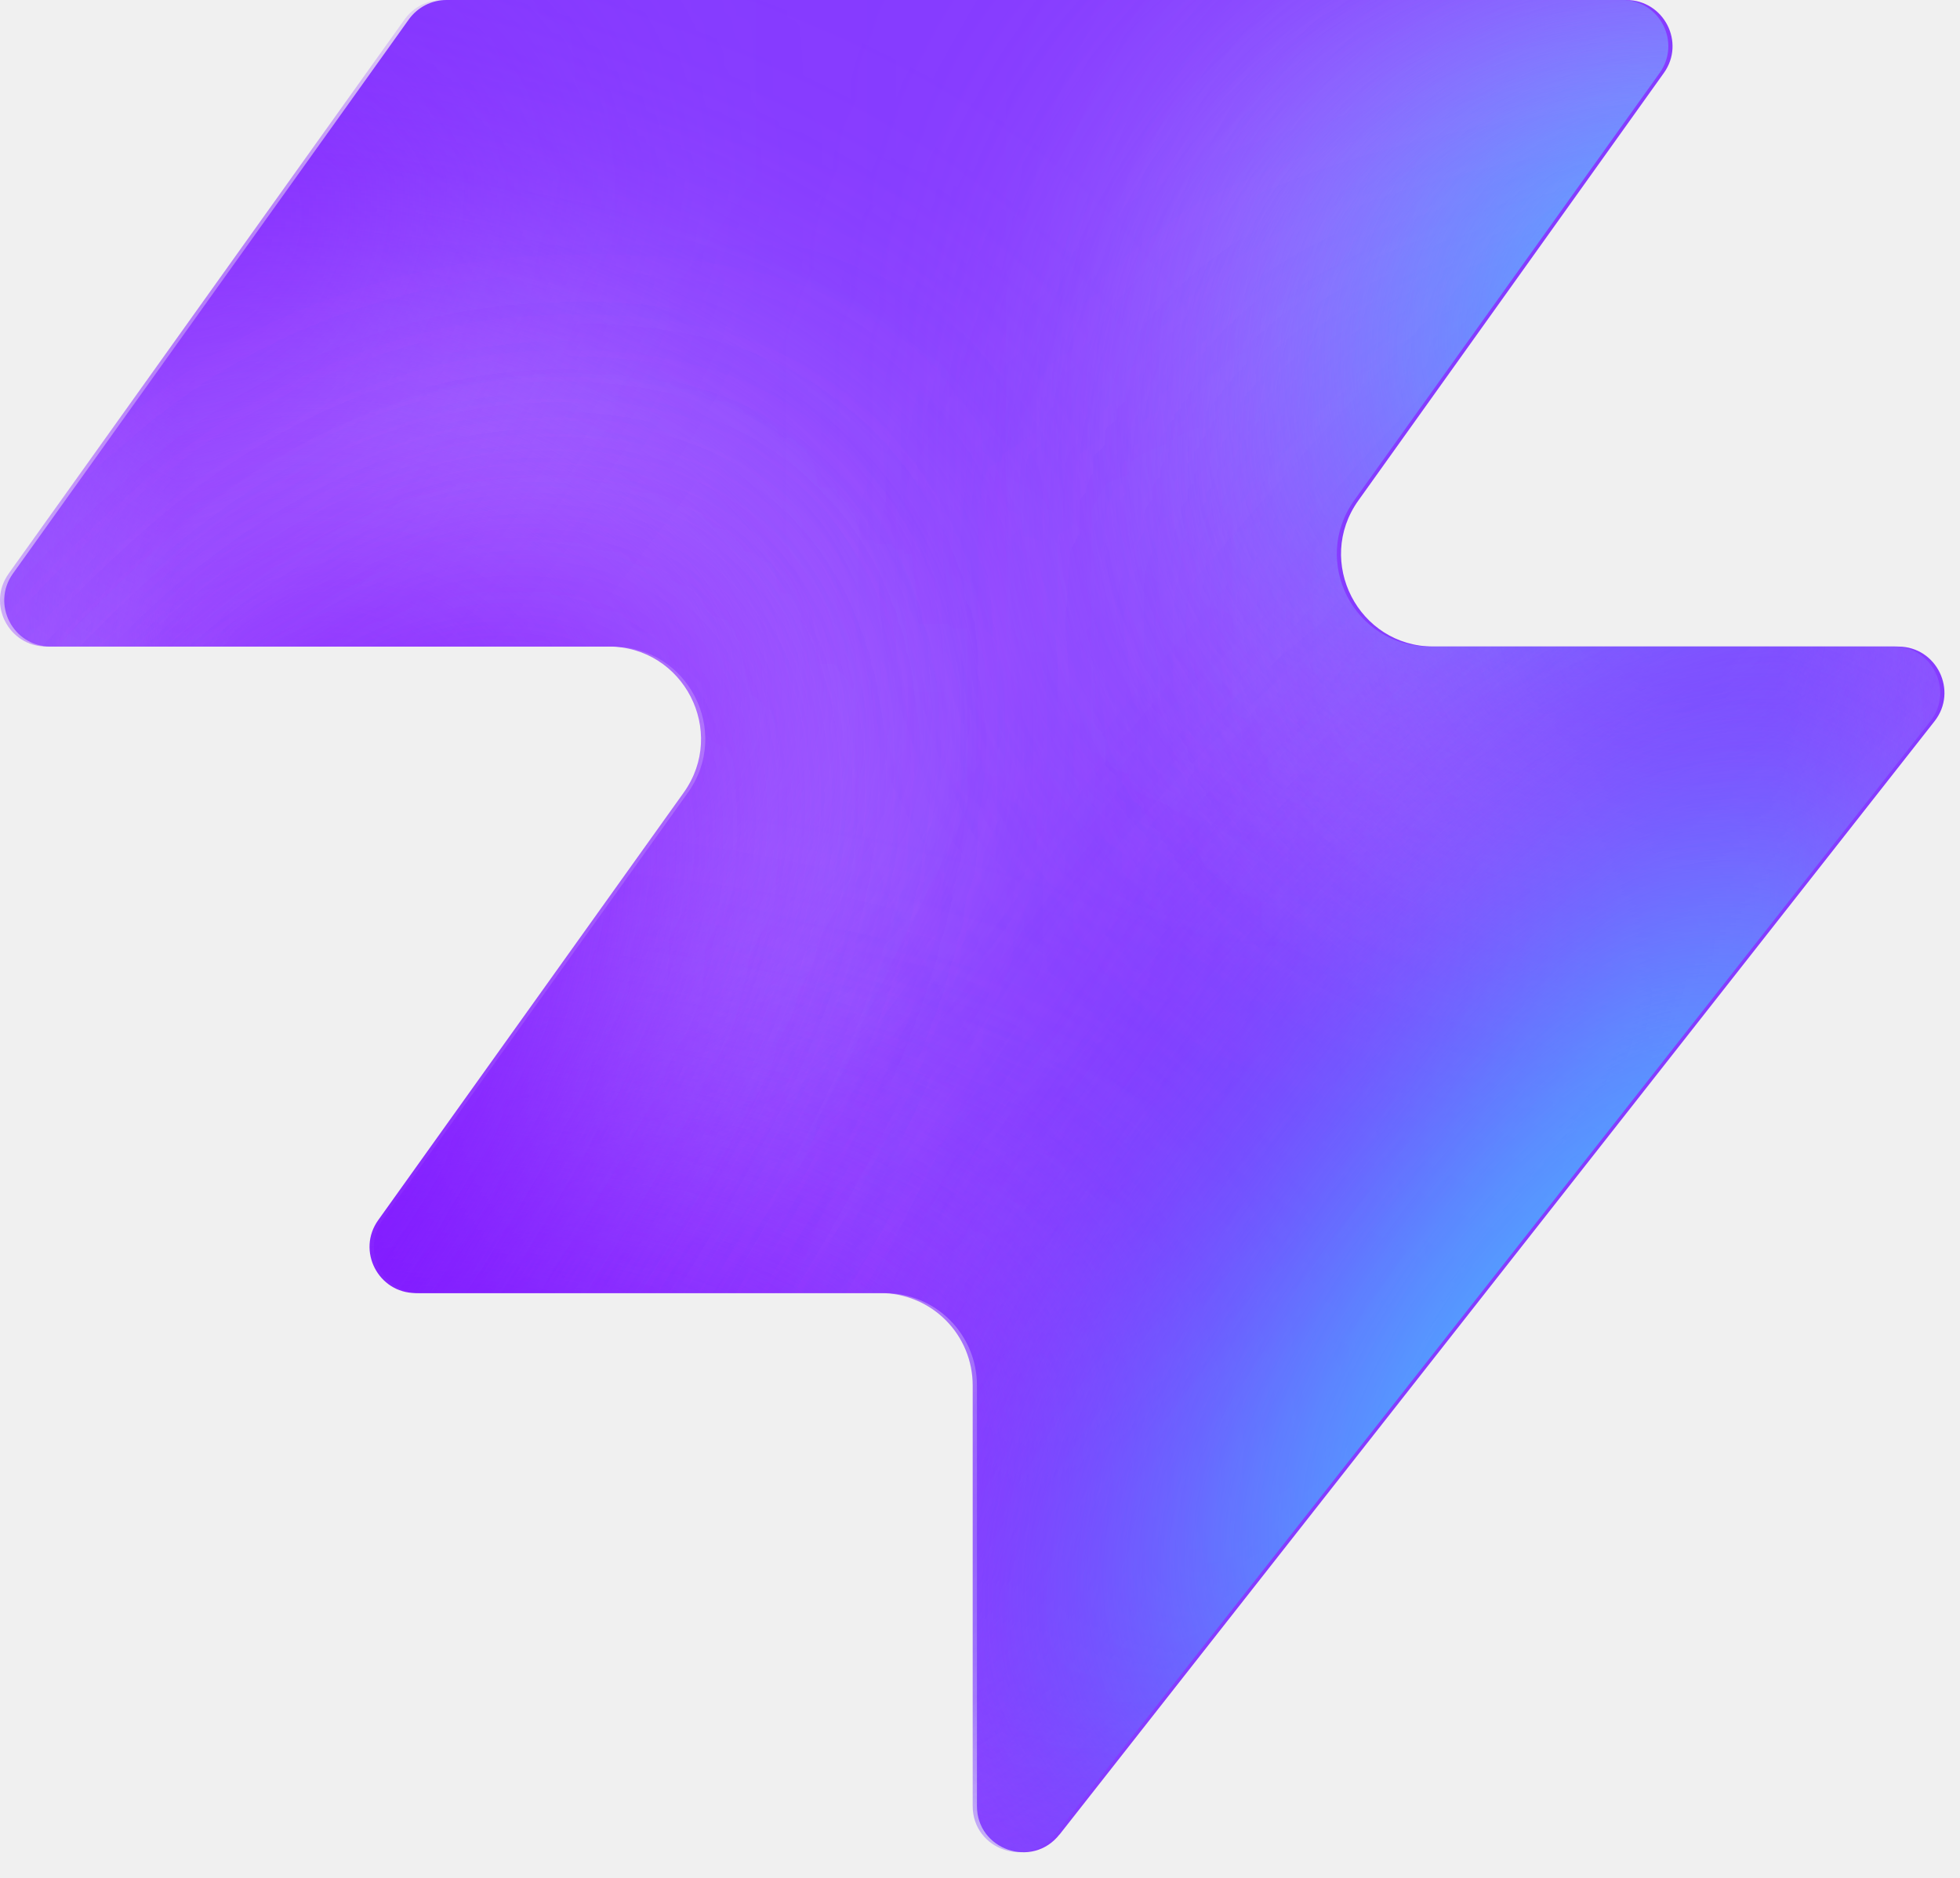
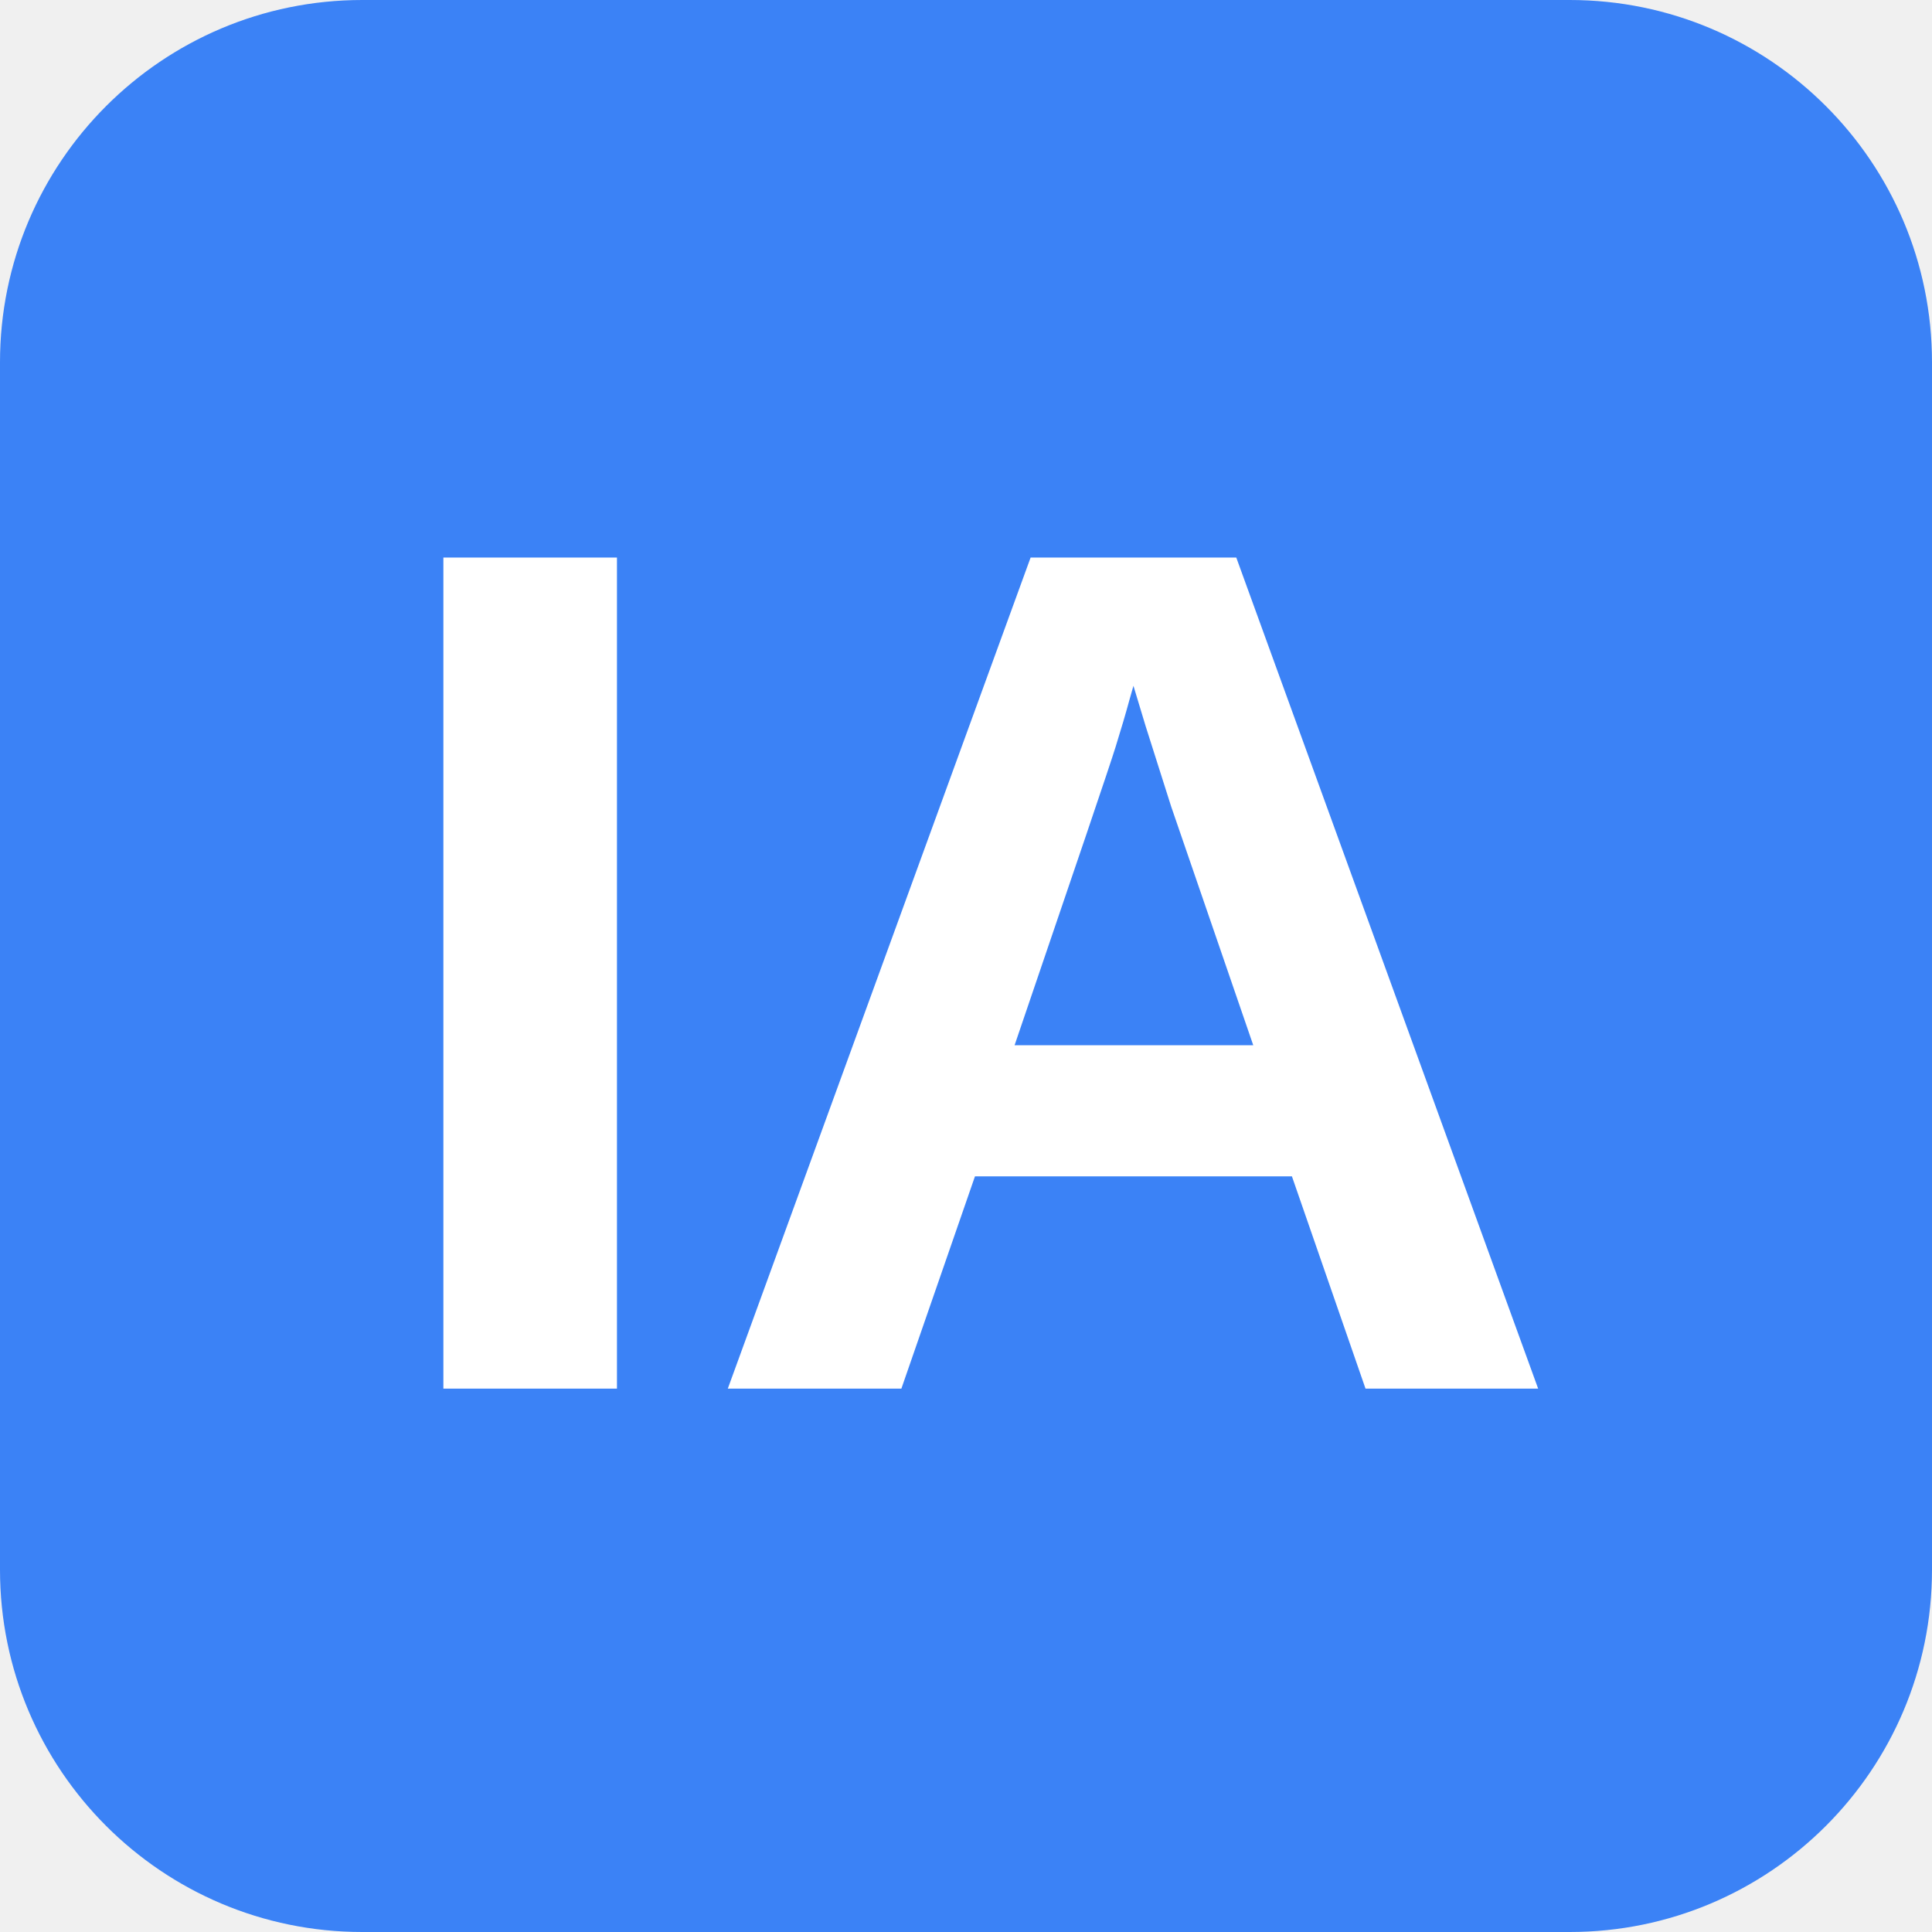
- <svg xmlns="http://www.w3.org/2000/svg" width="48" height="46" fill="none" viewBox="0 0 48 46">
-   <path fill="#863bff" d="M25.946 44.938c-.664.845-2.021.375-2.021-.698V33.937a2.26 2.26 0 0 0-2.262-2.262H10.287c-.92 0-1.456-1.04-.92-1.788l7.48-10.471c1.07-1.497 0-3.578-1.842-3.578H1.237c-.92 0-1.456-1.04-.92-1.788L10.013.474c.214-.297.556-.474.92-.474h28.894c.92 0 1.456 1.04.92 1.788l-7.48 10.471c-1.07 1.498 0 3.579 1.842 3.579h11.377c.943 0 1.473 1.088.89 1.83L25.947 44.94z" style="fill:#863bff;fill:color(display-p3 .525 .23 1);fill-opacity:1" />
-   <mask id="a" width="48" height="46" x="0" y="0" maskUnits="userSpaceOnUse" style="mask-type:alpha">
-     <path fill="#000" d="M25.842 44.938c-.664.844-2.021.375-2.021-.698V33.937a2.26 2.26 0 0 0-2.262-2.262H10.183c-.92 0-1.456-1.04-.92-1.788l7.48-10.471c1.07-1.498 0-3.579-1.842-3.579H1.133c-.92 0-1.456-1.04-.92-1.787L9.91.473c.214-.297.556-.474.92-.474h28.894c.92 0 1.456 1.04.92 1.788l-7.48 10.471c-1.07 1.498 0 3.578 1.842 3.578h11.377c.943 0 1.473 1.088.89 1.832L25.843 44.94z" style="fill:#000;fill-opacity:1" />
-   </mask>
-   <g mask="url(#a)">
-     <g filter="url(#b)">
-       <ellipse cx="5.508" cy="14.704" fill="#ede6ff" rx="5.508" ry="14.704" style="fill:#ede6ff;fill:color(display-p3 .927 .903 1);fill-opacity:1" transform="matrix(.00324 1 1 -.00324 -4.47 31.516)" />
-     </g>
-     <g filter="url(#c)">
-       <ellipse cx="10.399" cy="29.851" fill="#ede6ff" rx="10.399" ry="29.851" style="fill:#ede6ff;fill:color(display-p3 .927 .903 1);fill-opacity:1" transform="matrix(.00324 1 1 -.00324 -39.328 7.883)" />
-     </g>
-     <g filter="url(#d)">
-       <ellipse cx="5.508" cy="30.487" fill="#7e14ff" rx="5.508" ry="30.487" style="fill:#7e14ff;fill:color(display-p3 .492 .077 1);fill-opacity:1" transform="rotate(89.814 -25.913 -14.639)scale(1 -1)" />
-     </g>
-     <g filter="url(#e)">
-       <ellipse cx="5.508" cy="30.599" fill="#7e14ff" rx="5.508" ry="30.599" style="fill:#7e14ff;fill:color(display-p3 .492 .077 1);fill-opacity:1" transform="rotate(89.814 -32.644 -3.334)scale(1 -1)" />
-     </g>
-     <g filter="url(#f)">
-       <ellipse cx="5.508" cy="30.599" fill="#7e14ff" rx="5.508" ry="30.599" style="fill:#7e14ff;fill:color(display-p3 .492 .077 1);fill-opacity:1" transform="matrix(.00324 1 1 -.00324 -34.34 30.47)" />
-     </g>
-     <g filter="url(#g)">
-       <ellipse cx="14.072" cy="22.078" fill="#ede6ff" rx="14.072" ry="22.078" style="fill:#ede6ff;fill:color(display-p3 .927 .903 1);fill-opacity:1" transform="rotate(93.35 24.506 48.493)scale(-1 1)" />
-     </g>
-     <g filter="url(#h)">
-       <ellipse cx="3.47" cy="21.501" fill="#7e14ff" rx="3.47" ry="21.501" style="fill:#7e14ff;fill:color(display-p3 .492 .077 1);fill-opacity:1" transform="rotate(89.009 28.708 47.59)scale(-1 1)" />
-     </g>
-     <g filter="url(#i)">
-       <ellipse cx="3.47" cy="21.501" fill="#7e14ff" rx="3.47" ry="21.501" style="fill:#7e14ff;fill:color(display-p3 .492 .077 1);fill-opacity:1" transform="rotate(89.009 28.708 47.59)scale(-1 1)" />
-     </g>
-     <g filter="url(#j)">
-       <ellipse cx=".387" cy="8.972" fill="#7e14ff" rx="4.407" ry="29.108" style="fill:#7e14ff;fill:color(display-p3 .492 .077 1);fill-opacity:1" transform="rotate(39.51 .387 8.972)" />
-     </g>
-     <g filter="url(#k)">
-       <ellipse cx="47.523" cy="-6.092" fill="#7e14ff" rx="4.407" ry="29.108" style="fill:#7e14ff;fill:color(display-p3 .492 .077 1);fill-opacity:1" transform="rotate(37.892 47.523 -6.092)" />
-     </g>
-     <g filter="url(#l)">
-       <ellipse cx="41.412" cy="6.333" fill="#47bfff" rx="5.971" ry="9.665" style="fill:#47bfff;fill:color(display-p3 .28 .748 1);fill-opacity:1" transform="rotate(37.892 41.412 6.333)" />
-     </g>
-     <g filter="url(#m)">
-       <ellipse cx="-1.879" cy="38.332" fill="#7e14ff" rx="4.407" ry="29.108" style="fill:#7e14ff;fill:color(display-p3 .492 .077 1);fill-opacity:1" transform="rotate(37.892 -1.88 38.332)" />
-     </g>
-     <g filter="url(#n)">
-       <ellipse cx="-1.879" cy="38.332" fill="#7e14ff" rx="4.407" ry="29.108" style="fill:#7e14ff;fill:color(display-p3 .492 .077 1);fill-opacity:1" transform="rotate(37.892 -1.88 38.332)" />
-     </g>
-     <g filter="url(#o)">
-       <ellipse cx="35.651" cy="29.907" fill="#7e14ff" rx="4.407" ry="29.108" style="fill:#7e14ff;fill:color(display-p3 .492 .077 1);fill-opacity:1" transform="rotate(37.892 35.651 29.907)" />
-     </g>
-     <g filter="url(#p)">
-       <ellipse cx="38.418" cy="32.4" fill="#47bfff" rx="5.971" ry="15.297" style="fill:#47bfff;fill:color(display-p3 .28 .748 1);fill-opacity:1" transform="rotate(37.892 38.418 32.4)" />
-     </g>
-   </g>
-   <defs>
-     <filter id="b" width="60.045" height="41.654" x="-19.77" y="16.149" color-interpolation-filters="sRGB" filterUnits="userSpaceOnUse">
-       <feFlood flood-opacity="0" result="BackgroundImageFix" />
-       <feBlend in="SourceGraphic" in2="BackgroundImageFix" result="shape" />
-       <feGaussianBlur result="effect1_foregroundBlur_2002_17158" stdDeviation="7.659" />
-     </filter>
-     <filter id="c" width="90.34" height="51.437" x="-54.613" y="-7.533" color-interpolation-filters="sRGB" filterUnits="userSpaceOnUse">
-       <feFlood flood-opacity="0" result="BackgroundImageFix" />
-       <feBlend in="SourceGraphic" in2="BackgroundImageFix" result="shape" />
-       <feGaussianBlur result="effect1_foregroundBlur_2002_17158" stdDeviation="7.659" />
-     </filter>
-     <filter id="d" width="79.355" height="29.4" x="-49.64" y="2.03" color-interpolation-filters="sRGB" filterUnits="userSpaceOnUse">
-       <feFlood flood-opacity="0" result="BackgroundImageFix" />
-       <feBlend in="SourceGraphic" in2="BackgroundImageFix" result="shape" />
-       <feGaussianBlur result="effect1_foregroundBlur_2002_17158" stdDeviation="4.596" />
-     </filter>
-     <filter id="e" width="79.579" height="29.4" x="-45.045" y="20.029" color-interpolation-filters="sRGB" filterUnits="userSpaceOnUse">
-       <feFlood flood-opacity="0" result="BackgroundImageFix" />
-       <feBlend in="SourceGraphic" in2="BackgroundImageFix" result="shape" />
-       <feGaussianBlur result="effect1_foregroundBlur_2002_17158" stdDeviation="4.596" />
-     </filter>
-     <filter id="f" width="79.579" height="29.4" x="-43.513" y="21.178" color-interpolation-filters="sRGB" filterUnits="userSpaceOnUse">
-       <feFlood flood-opacity="0" result="BackgroundImageFix" />
-       <feBlend in="SourceGraphic" in2="BackgroundImageFix" result="shape" />
-       <feGaussianBlur result="effect1_foregroundBlur_2002_17158" stdDeviation="4.596" />
-     </filter>
-     <filter id="g" width="74.749" height="58.852" x="15.756" y="-17.901" color-interpolation-filters="sRGB" filterUnits="userSpaceOnUse">
-       <feFlood flood-opacity="0" result="BackgroundImageFix" />
-       <feBlend in="SourceGraphic" in2="BackgroundImageFix" result="shape" />
-       <feGaussianBlur result="effect1_foregroundBlur_2002_17158" stdDeviation="7.659" />
-     </filter>
-     <filter id="h" width="61.377" height="25.362" x="23.548" y="2.284" color-interpolation-filters="sRGB" filterUnits="userSpaceOnUse">
-       <feFlood flood-opacity="0" result="BackgroundImageFix" />
-       <feBlend in="SourceGraphic" in2="BackgroundImageFix" result="shape" />
-       <feGaussianBlur result="effect1_foregroundBlur_2002_17158" stdDeviation="4.596" />
-     </filter>
-     <filter id="i" width="61.377" height="25.362" x="23.548" y="2.284" color-interpolation-filters="sRGB" filterUnits="userSpaceOnUse">
-       <feFlood flood-opacity="0" result="BackgroundImageFix" />
-       <feBlend in="SourceGraphic" in2="BackgroundImageFix" result="shape" />
-       <feGaussianBlur result="effect1_foregroundBlur_2002_17158" stdDeviation="4.596" />
-     </filter>
-     <filter id="j" width="56.045" height="63.649" x="-27.636" y="-22.853" color-interpolation-filters="sRGB" filterUnits="userSpaceOnUse">
-       <feFlood flood-opacity="0" result="BackgroundImageFix" />
-       <feBlend in="SourceGraphic" in2="BackgroundImageFix" result="shape" />
-       <feGaussianBlur result="effect1_foregroundBlur_2002_17158" stdDeviation="4.596" />
-     </filter>
-     <filter id="k" width="54.814" height="64.646" x="20.116" y="-38.415" color-interpolation-filters="sRGB" filterUnits="userSpaceOnUse">
-       <feFlood flood-opacity="0" result="BackgroundImageFix" />
-       <feBlend in="SourceGraphic" in2="BackgroundImageFix" result="shape" />
-       <feGaussianBlur result="effect1_foregroundBlur_2002_17158" stdDeviation="4.596" />
-     </filter>
-     <filter id="l" width="33.541" height="35.313" x="24.641" y="-11.323" color-interpolation-filters="sRGB" filterUnits="userSpaceOnUse">
-       <feFlood flood-opacity="0" result="BackgroundImageFix" />
-       <feBlend in="SourceGraphic" in2="BackgroundImageFix" result="shape" />
-       <feGaussianBlur result="effect1_foregroundBlur_2002_17158" stdDeviation="4.596" />
-     </filter>
-     <filter id="m" width="54.814" height="64.646" x="-29.286" y="6.009" color-interpolation-filters="sRGB" filterUnits="userSpaceOnUse">
-       <feFlood flood-opacity="0" result="BackgroundImageFix" />
-       <feBlend in="SourceGraphic" in2="BackgroundImageFix" result="shape" />
-       <feGaussianBlur result="effect1_foregroundBlur_2002_17158" stdDeviation="4.596" />
-     </filter>
-     <filter id="n" width="54.814" height="64.646" x="-29.286" y="6.009" color-interpolation-filters="sRGB" filterUnits="userSpaceOnUse">
-       <feFlood flood-opacity="0" result="BackgroundImageFix" />
-       <feBlend in="SourceGraphic" in2="BackgroundImageFix" result="shape" />
-       <feGaussianBlur result="effect1_foregroundBlur_2002_17158" stdDeviation="4.596" />
-     </filter>
-     <filter id="o" width="54.814" height="64.646" x="8.244" y="-2.416" color-interpolation-filters="sRGB" filterUnits="userSpaceOnUse">
-       <feFlood flood-opacity="0" result="BackgroundImageFix" />
-       <feBlend in="SourceGraphic" in2="BackgroundImageFix" result="shape" />
-       <feGaussianBlur result="effect1_foregroundBlur_2002_17158" stdDeviation="4.596" />
-     </filter>
-     <filter id="p" width="39.409" height="43.623" x="18.713" y="10.588" color-interpolation-filters="sRGB" filterUnits="userSpaceOnUse">
-       <feFlood flood-opacity="0" result="BackgroundImageFix" />
-       <feBlend in="SourceGraphic" in2="BackgroundImageFix" result="shape" />
-       <feGaussianBlur result="effect1_foregroundBlur_2002_17158" stdDeviation="4.596" />
-     </filter>
-   </defs>
+ <svg xmlns="http://www.w3.org/2000/svg" viewBox="0 0 32 32">
+   <rect width="32" height="32" rx="6" fill="#3b82f6" />
+   <text x="16" y="23" text-anchor="middle" font-size="20" font-family="Arial" font-weight="bold" fill="white">IA</text>
</svg>
